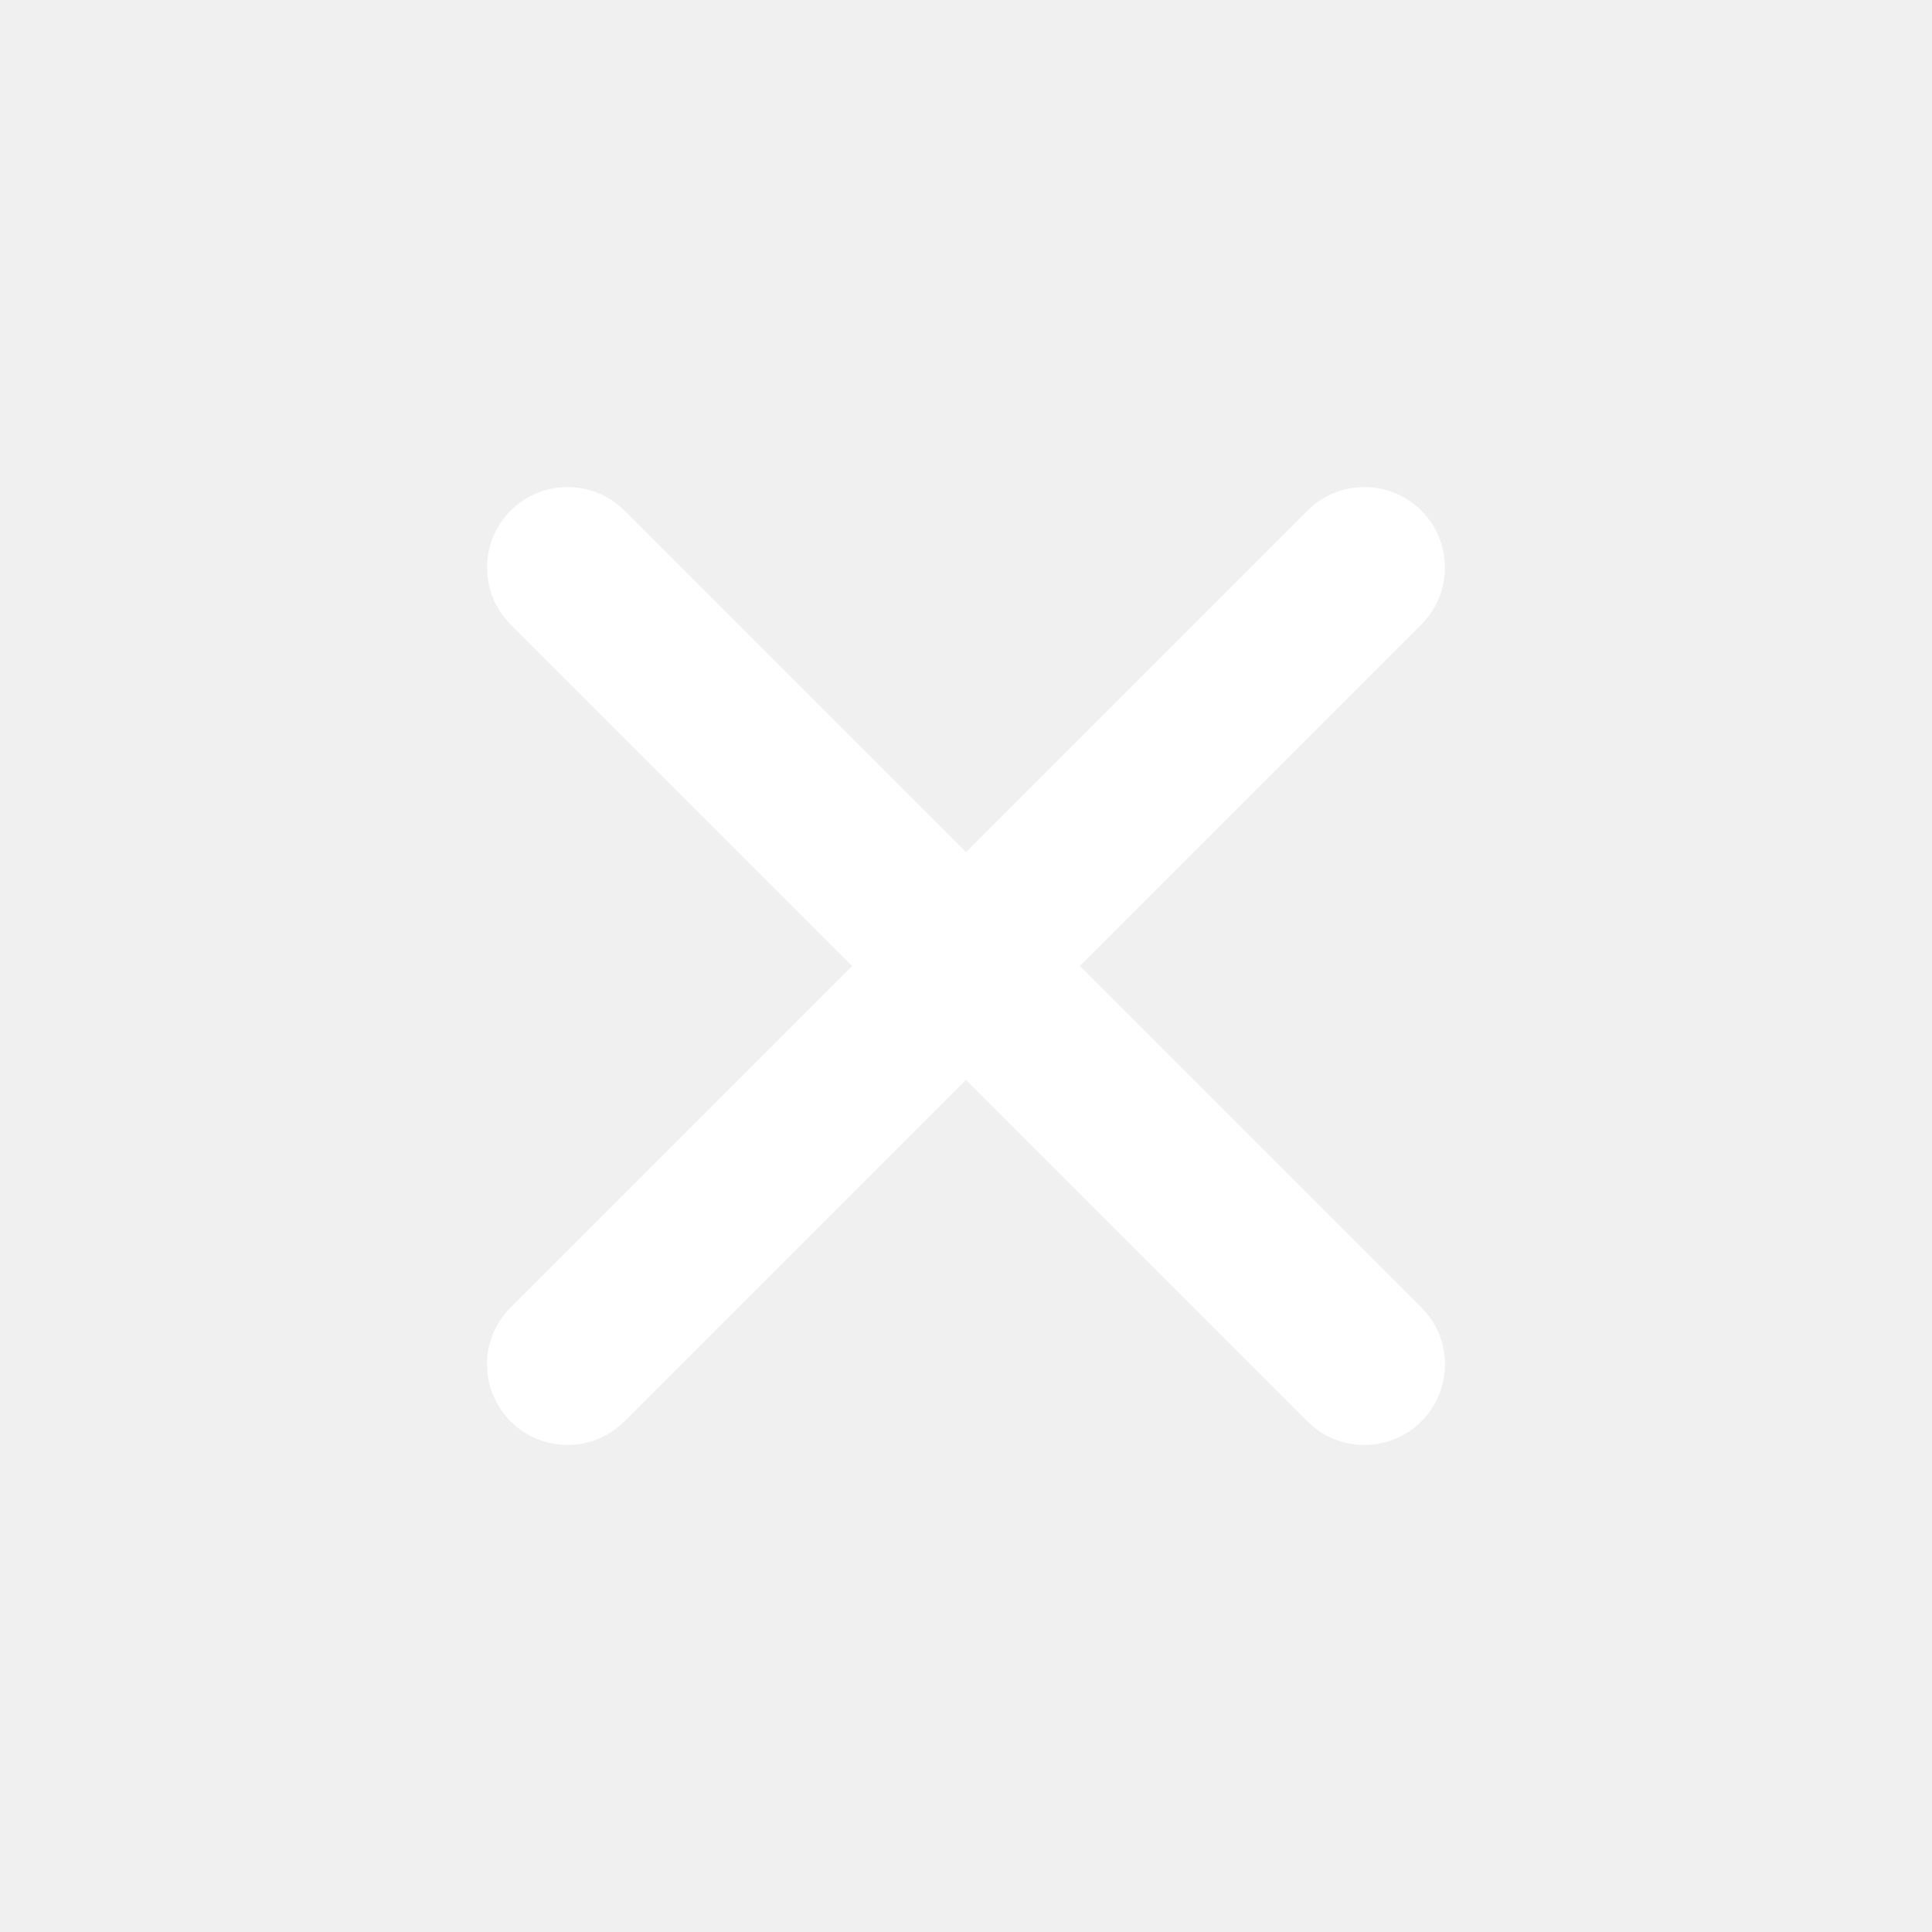
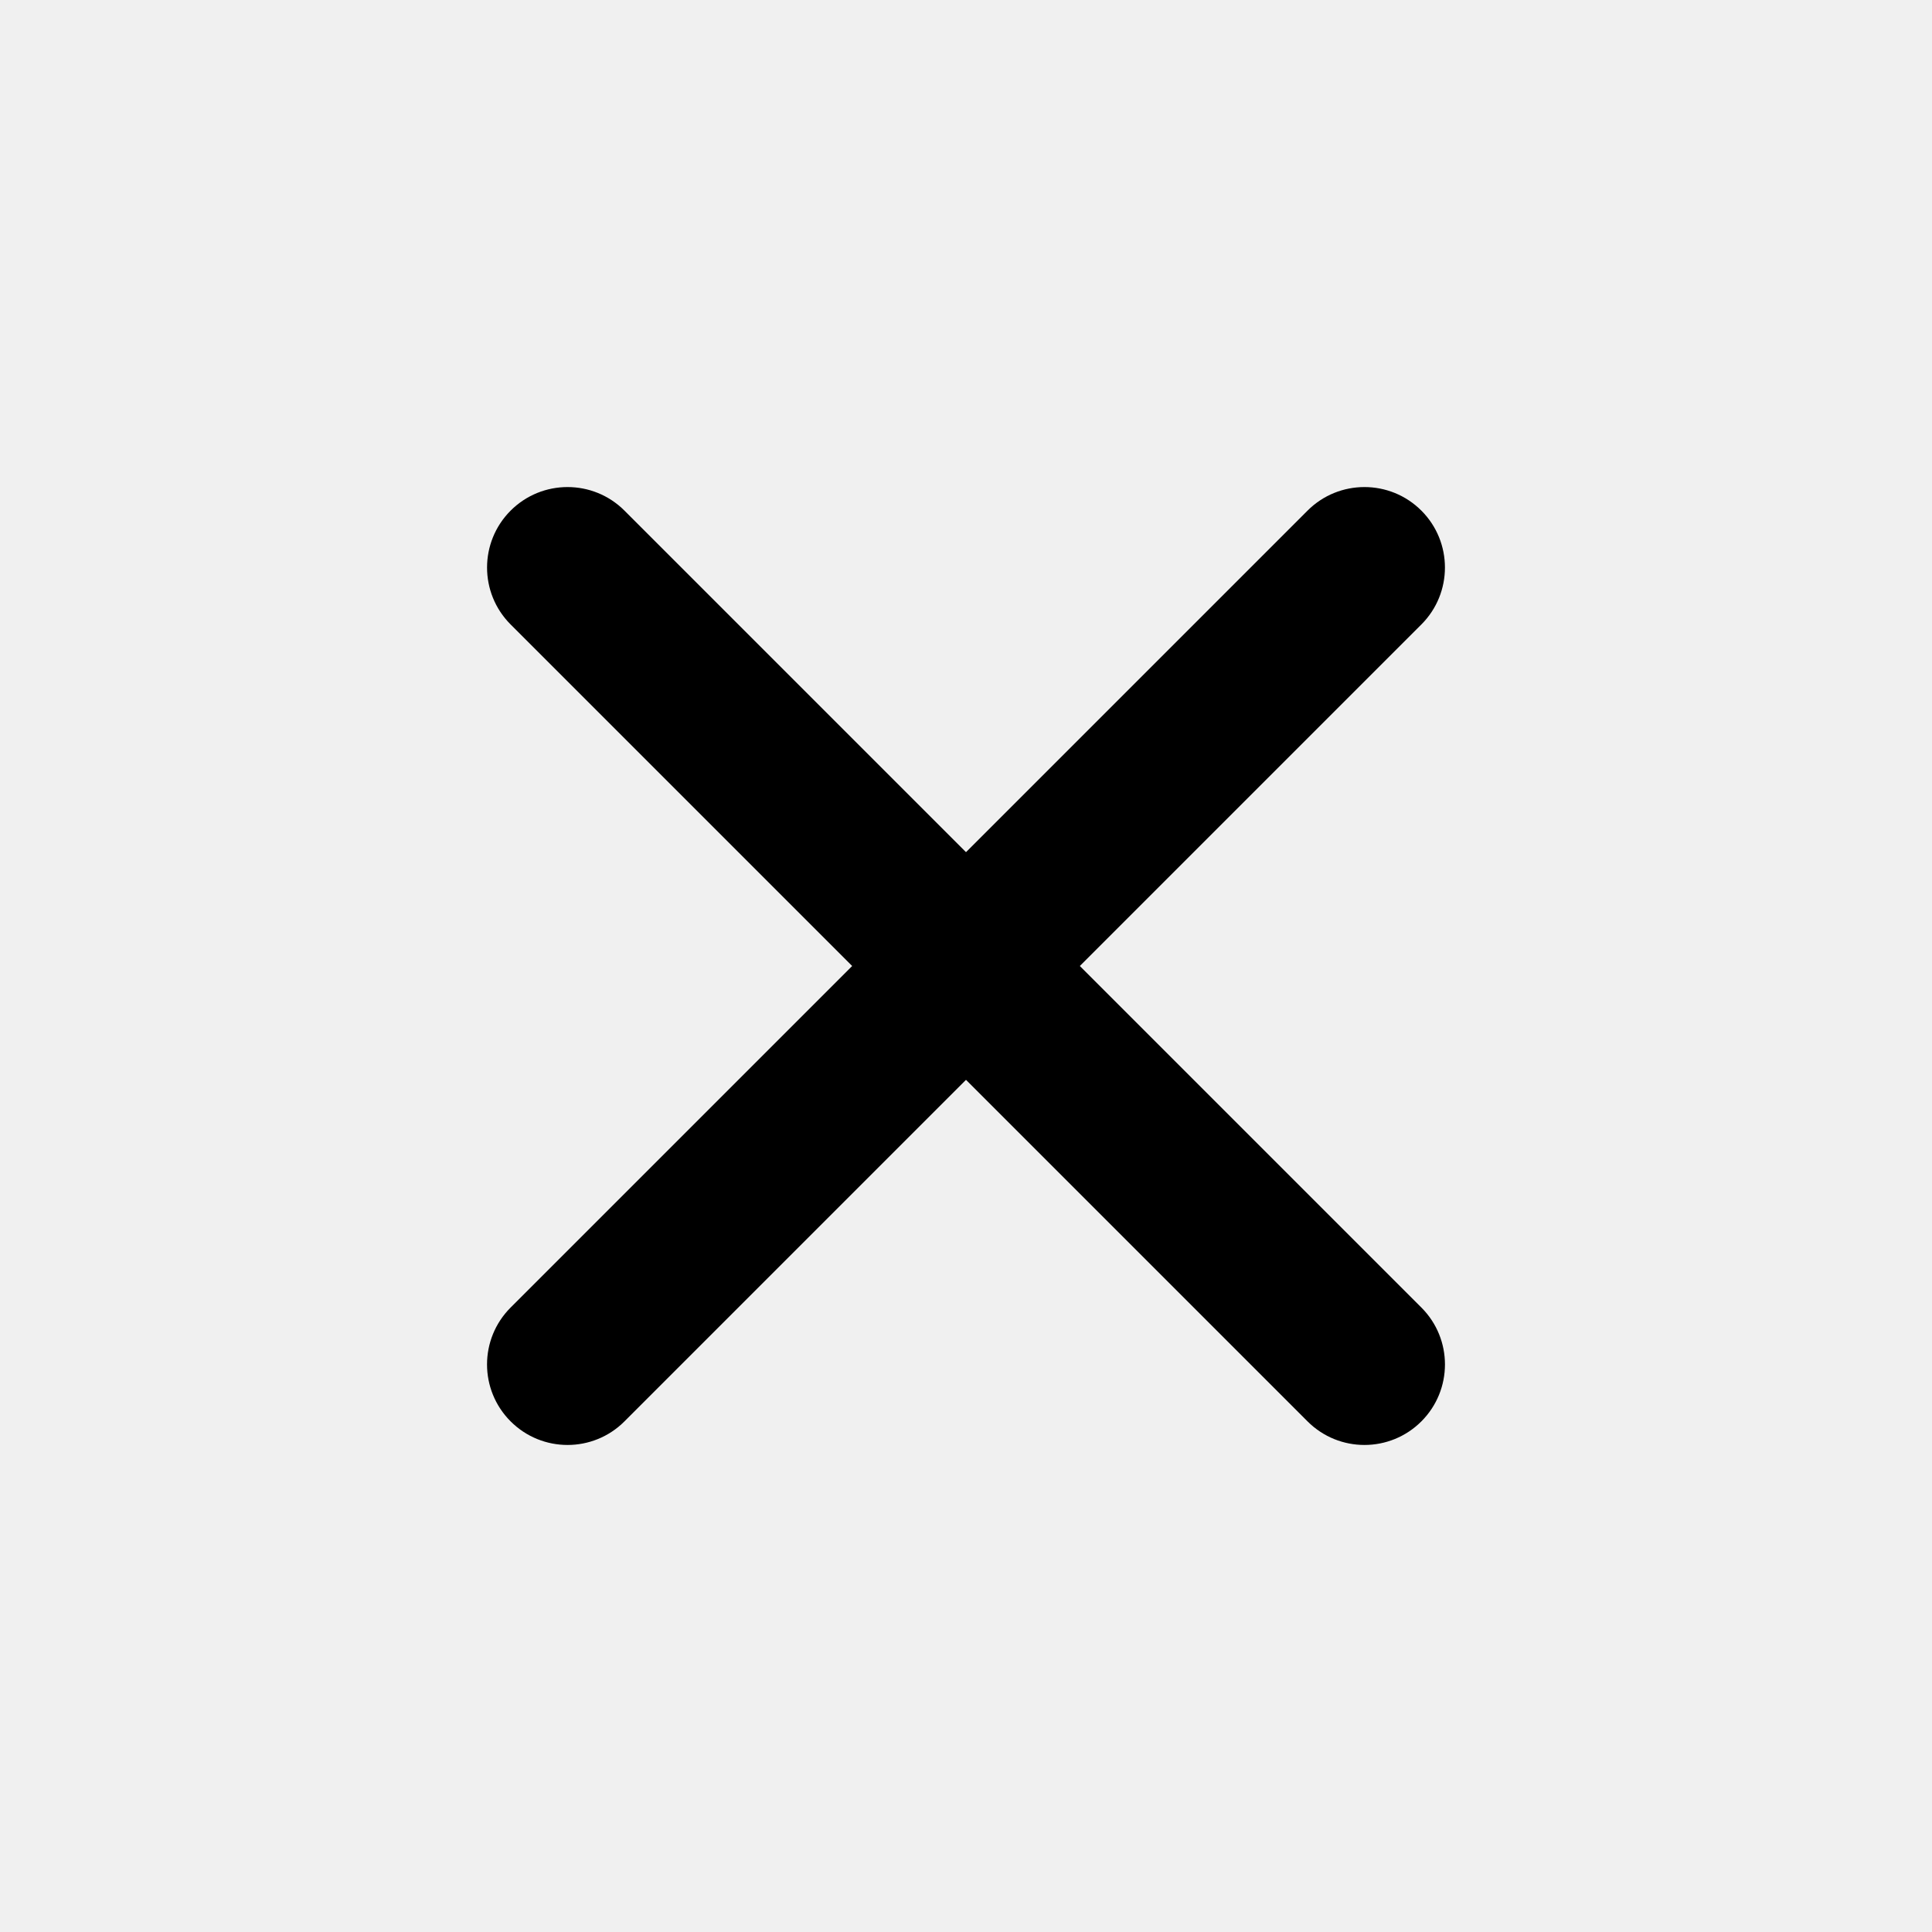
<svg xmlns="http://www.w3.org/2000/svg" xmlns:xlink="http://www.w3.org/1999/xlink" width="24px" height="24px" viewBox="0 0 24 24" version="1.1">
  <defs>
    <path d="M19,11 L13,11 L13,5 C13,4.448 12.552,4 12,4 C11.448,4 11,4.448 11,5 L11,11 L5,11 C4.448,11 4,11.448 4,12 C4,12.552 4.448,13 5,13 L11,13 L11,19 C11,19.553 11.448,20 12,20 C12.552,20 13,19.553 13,19 L13,13 L19,13 C19.553,13 20,12.552 20,12 C20,11.448 19.553,11 19,11" id="path-close" />
  </defs>
  <g id="Icon/Controls/Cancel/Cancel" stroke="none" stroke-width="1" fill="none" fill-rule="evenodd">
    <mask id="mask-close" fill="white">
      <use xlink:href="#path-close" />
    </mask>
-     <use id="Icon-close" fill="white" transform="translate(12, 12) rotate(45) translate(-12, -12) " xlink:href="#path-close" />
+     <use id="Icon-close" fill="currentColor" transform="translate(12, 12) rotate(45) translate(-12, -12) " xlink:href="#path-close" />
  </g>
</svg>
